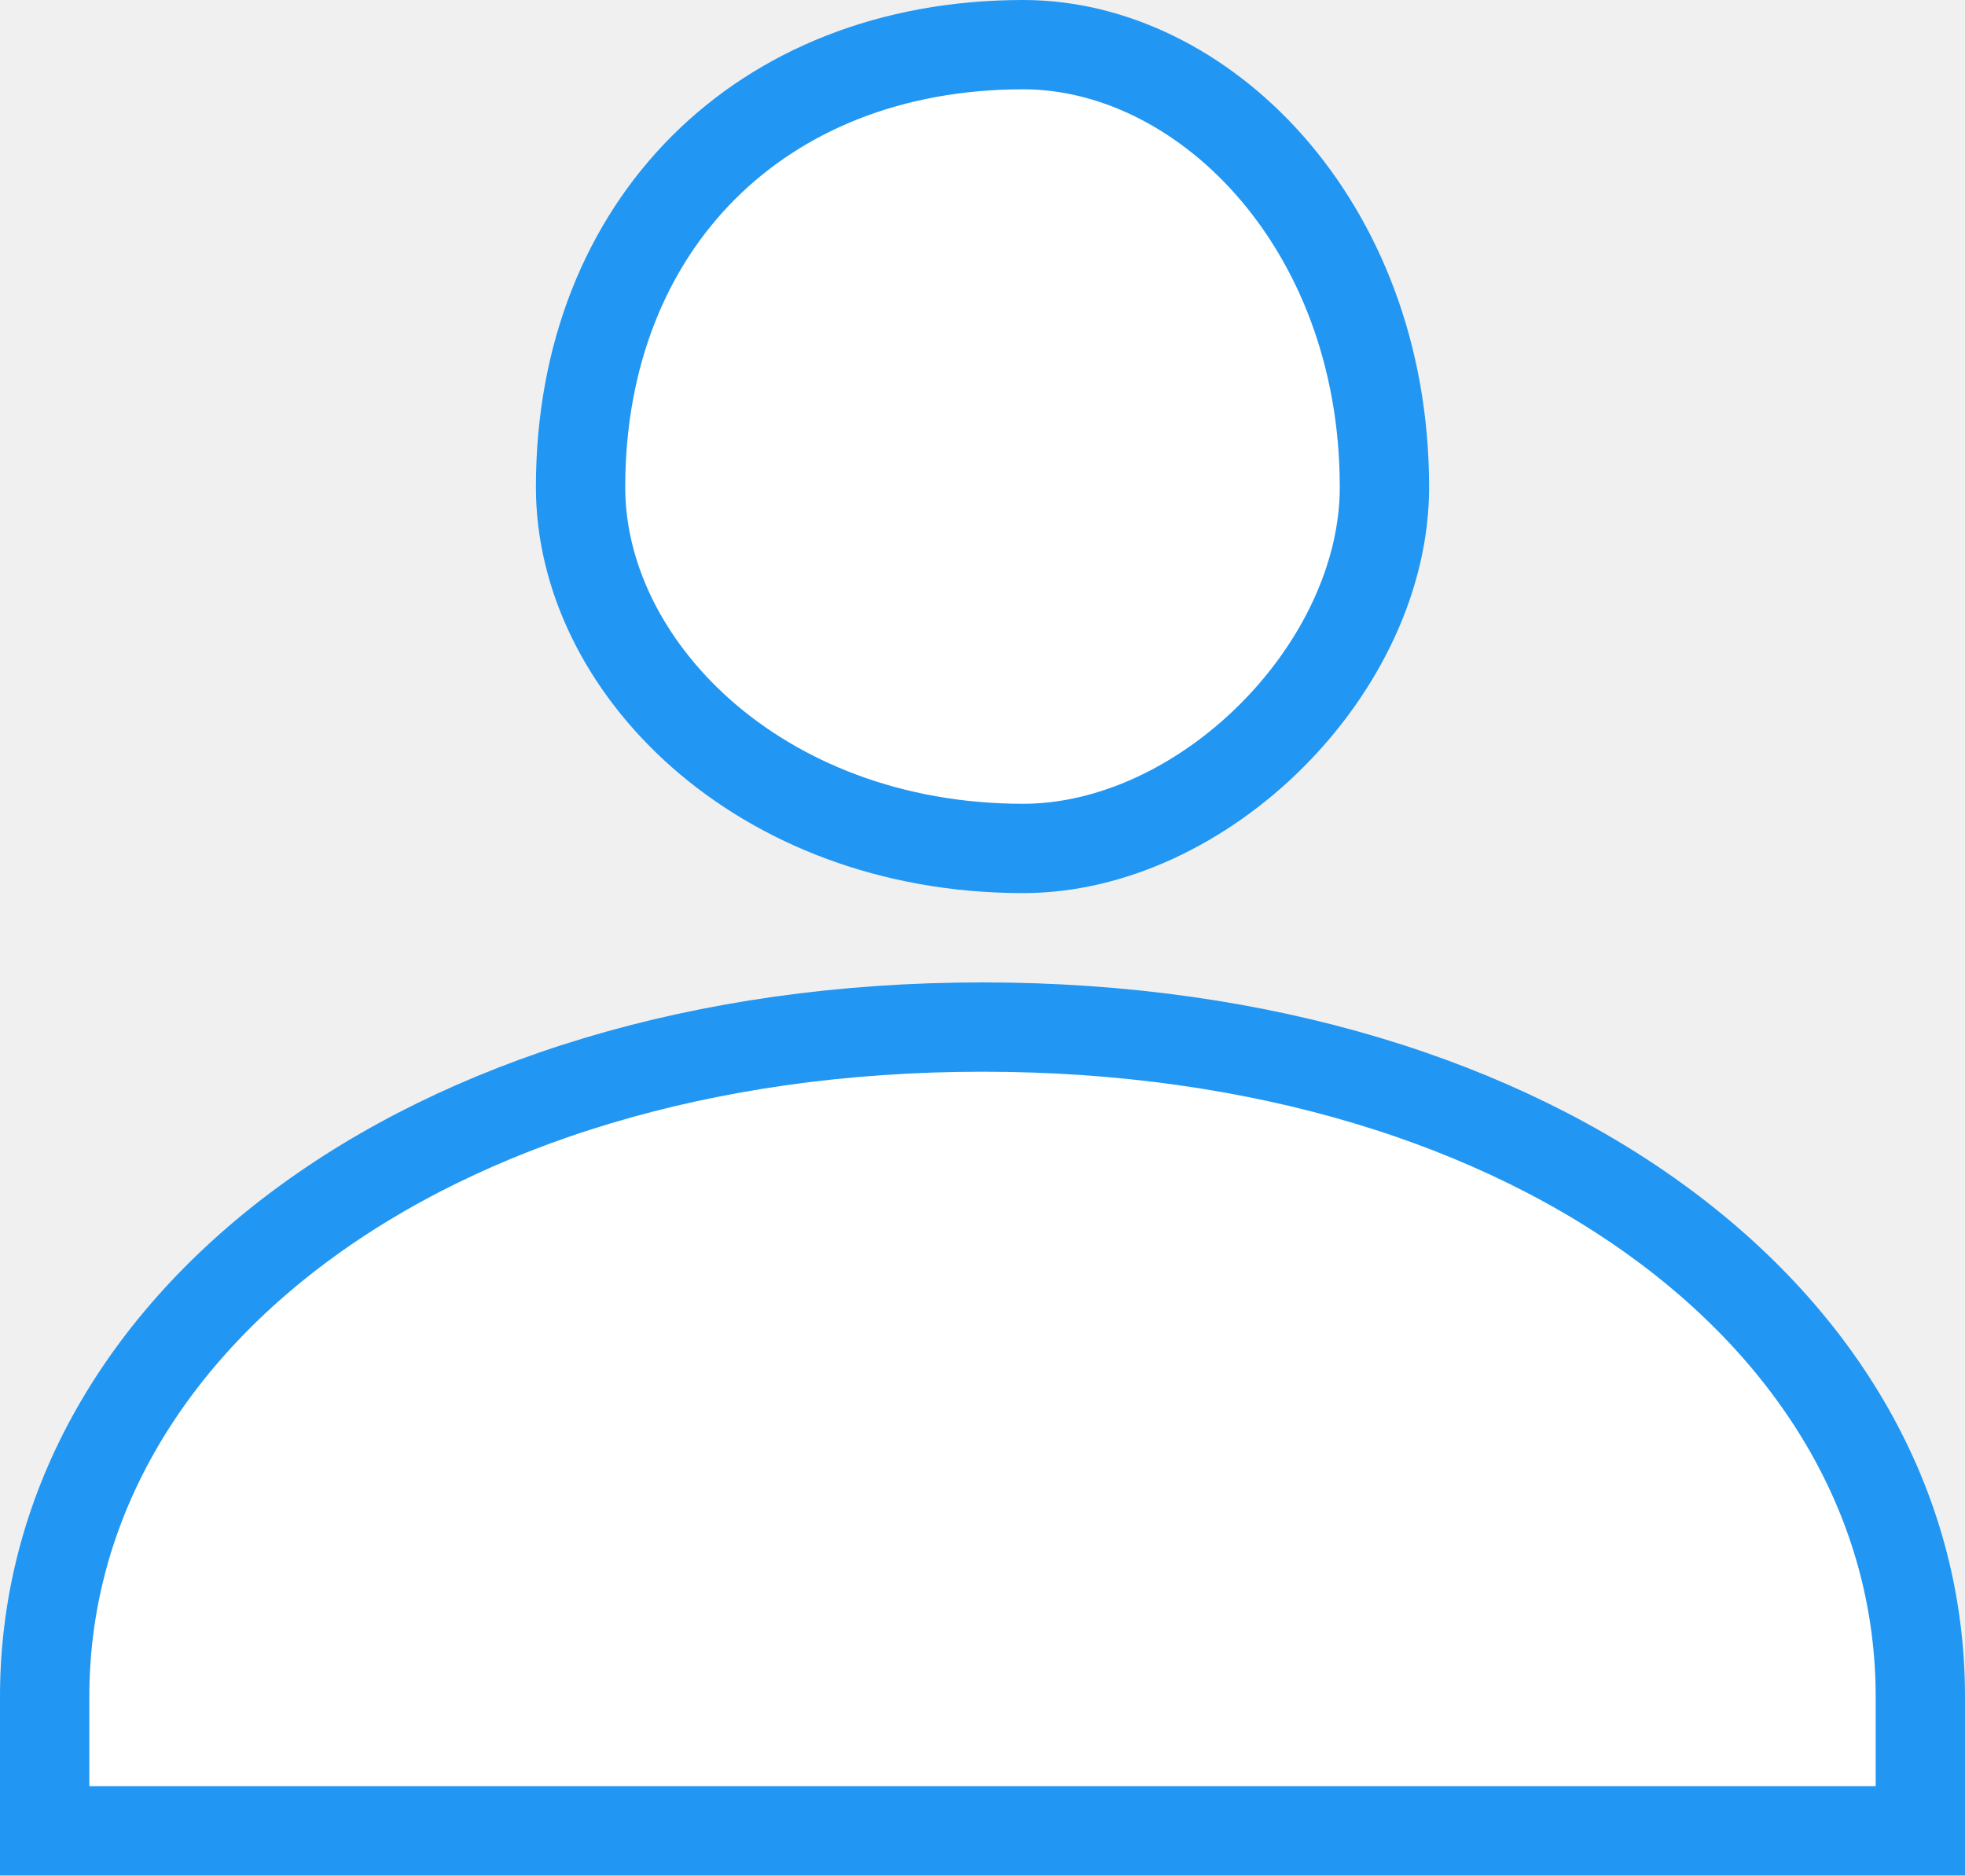
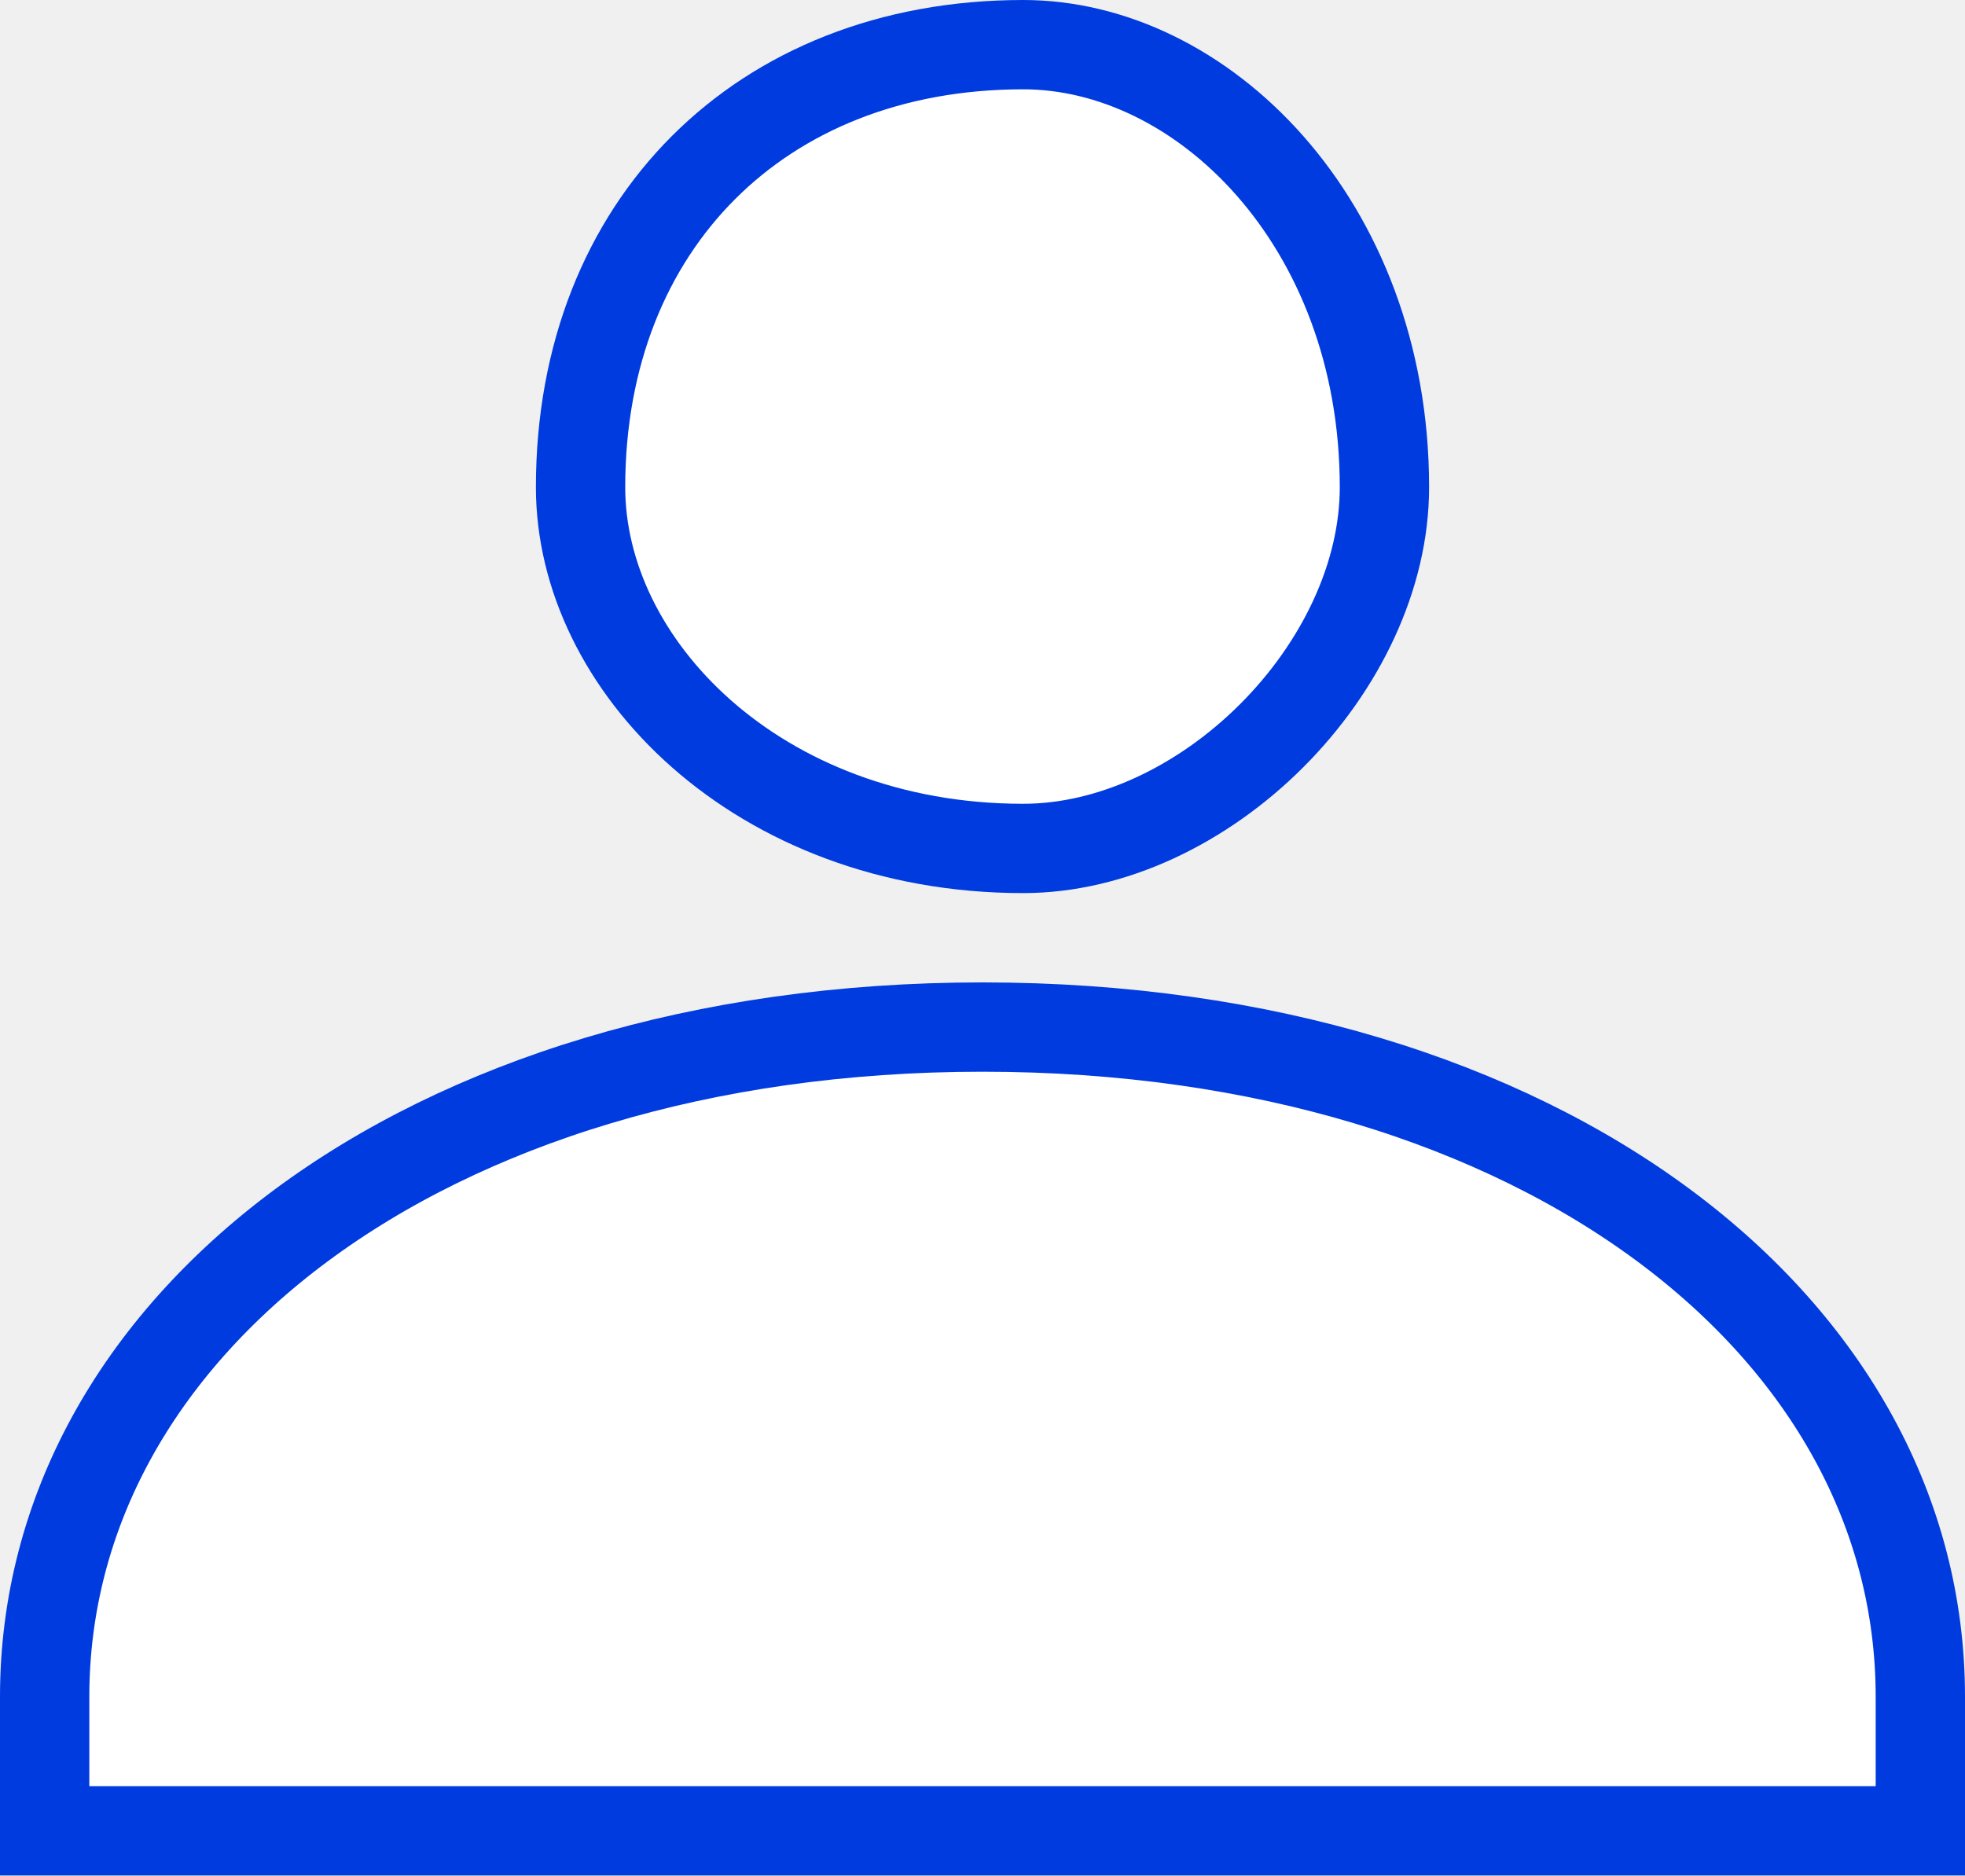
<svg xmlns="http://www.w3.org/2000/svg" xmlns:xlink="http://www.w3.org/1999/xlink" width="22px" height="21px" viewBox="0 0 22 21" version="1.1">
  <defs>
    <path d="M11.455,10 C13.758,10 16,7.758 16,5.455 C16,2.243 13.758,0 11.455,0 C8.242,0 6,2.243 6,5.455 C6,7.758 8.242,10 11.455,10 L11.455,10 Z" id="path-1" />
    <mask id="mask-2" maskContentUnits="userSpaceOnUse" maskUnits="objectBoundingBox" x="0" y="0" width="10" height="10" fill="white">
      <use xlink:href="#path-1" />
    </mask>
    <path d="M11,11 C4.524,11 0,14.524 0,19 L0,21 L22,21 L22,19 C22,14.524 17.476,11 11,11 L11,11 Z" id="path-3" />
    <mask id="mask-4" maskContentUnits="userSpaceOnUse" maskUnits="objectBoundingBox" x="0" y="0" width="22" height="10" fill="white">
      <use xlink:href="#path-3" />
    </mask>
  </defs>
  <g id="#496:-Chatroom-Web" stroke="none" stroke-width="1" fill="none" fillRule="evenodd">
-     <g id="Chatroom-1" transform="translate(-1526, -23)" stroke-width="2" stroke="#2196F3" fill="#FFFFFF">
+     <g id="Chatroom-1" transform="translate(-1526, -23)" stroke-width="2" stroke="#003bdf" fill="#FFFFFF">
      <g id="Group-13" transform="translate(1526, 21)">
        <g id="Group-2" transform="translate(0, 2)">
          <g id="members">
            <use id="Shape" mask="url(#mask-2)" xlink:href="#path-1" />
            <use id="Shape" mask="url(#mask-4)" xlink:href="#path-3" />
          </g>
        </g>
      </g>
    </g>
  </g>
</svg>
